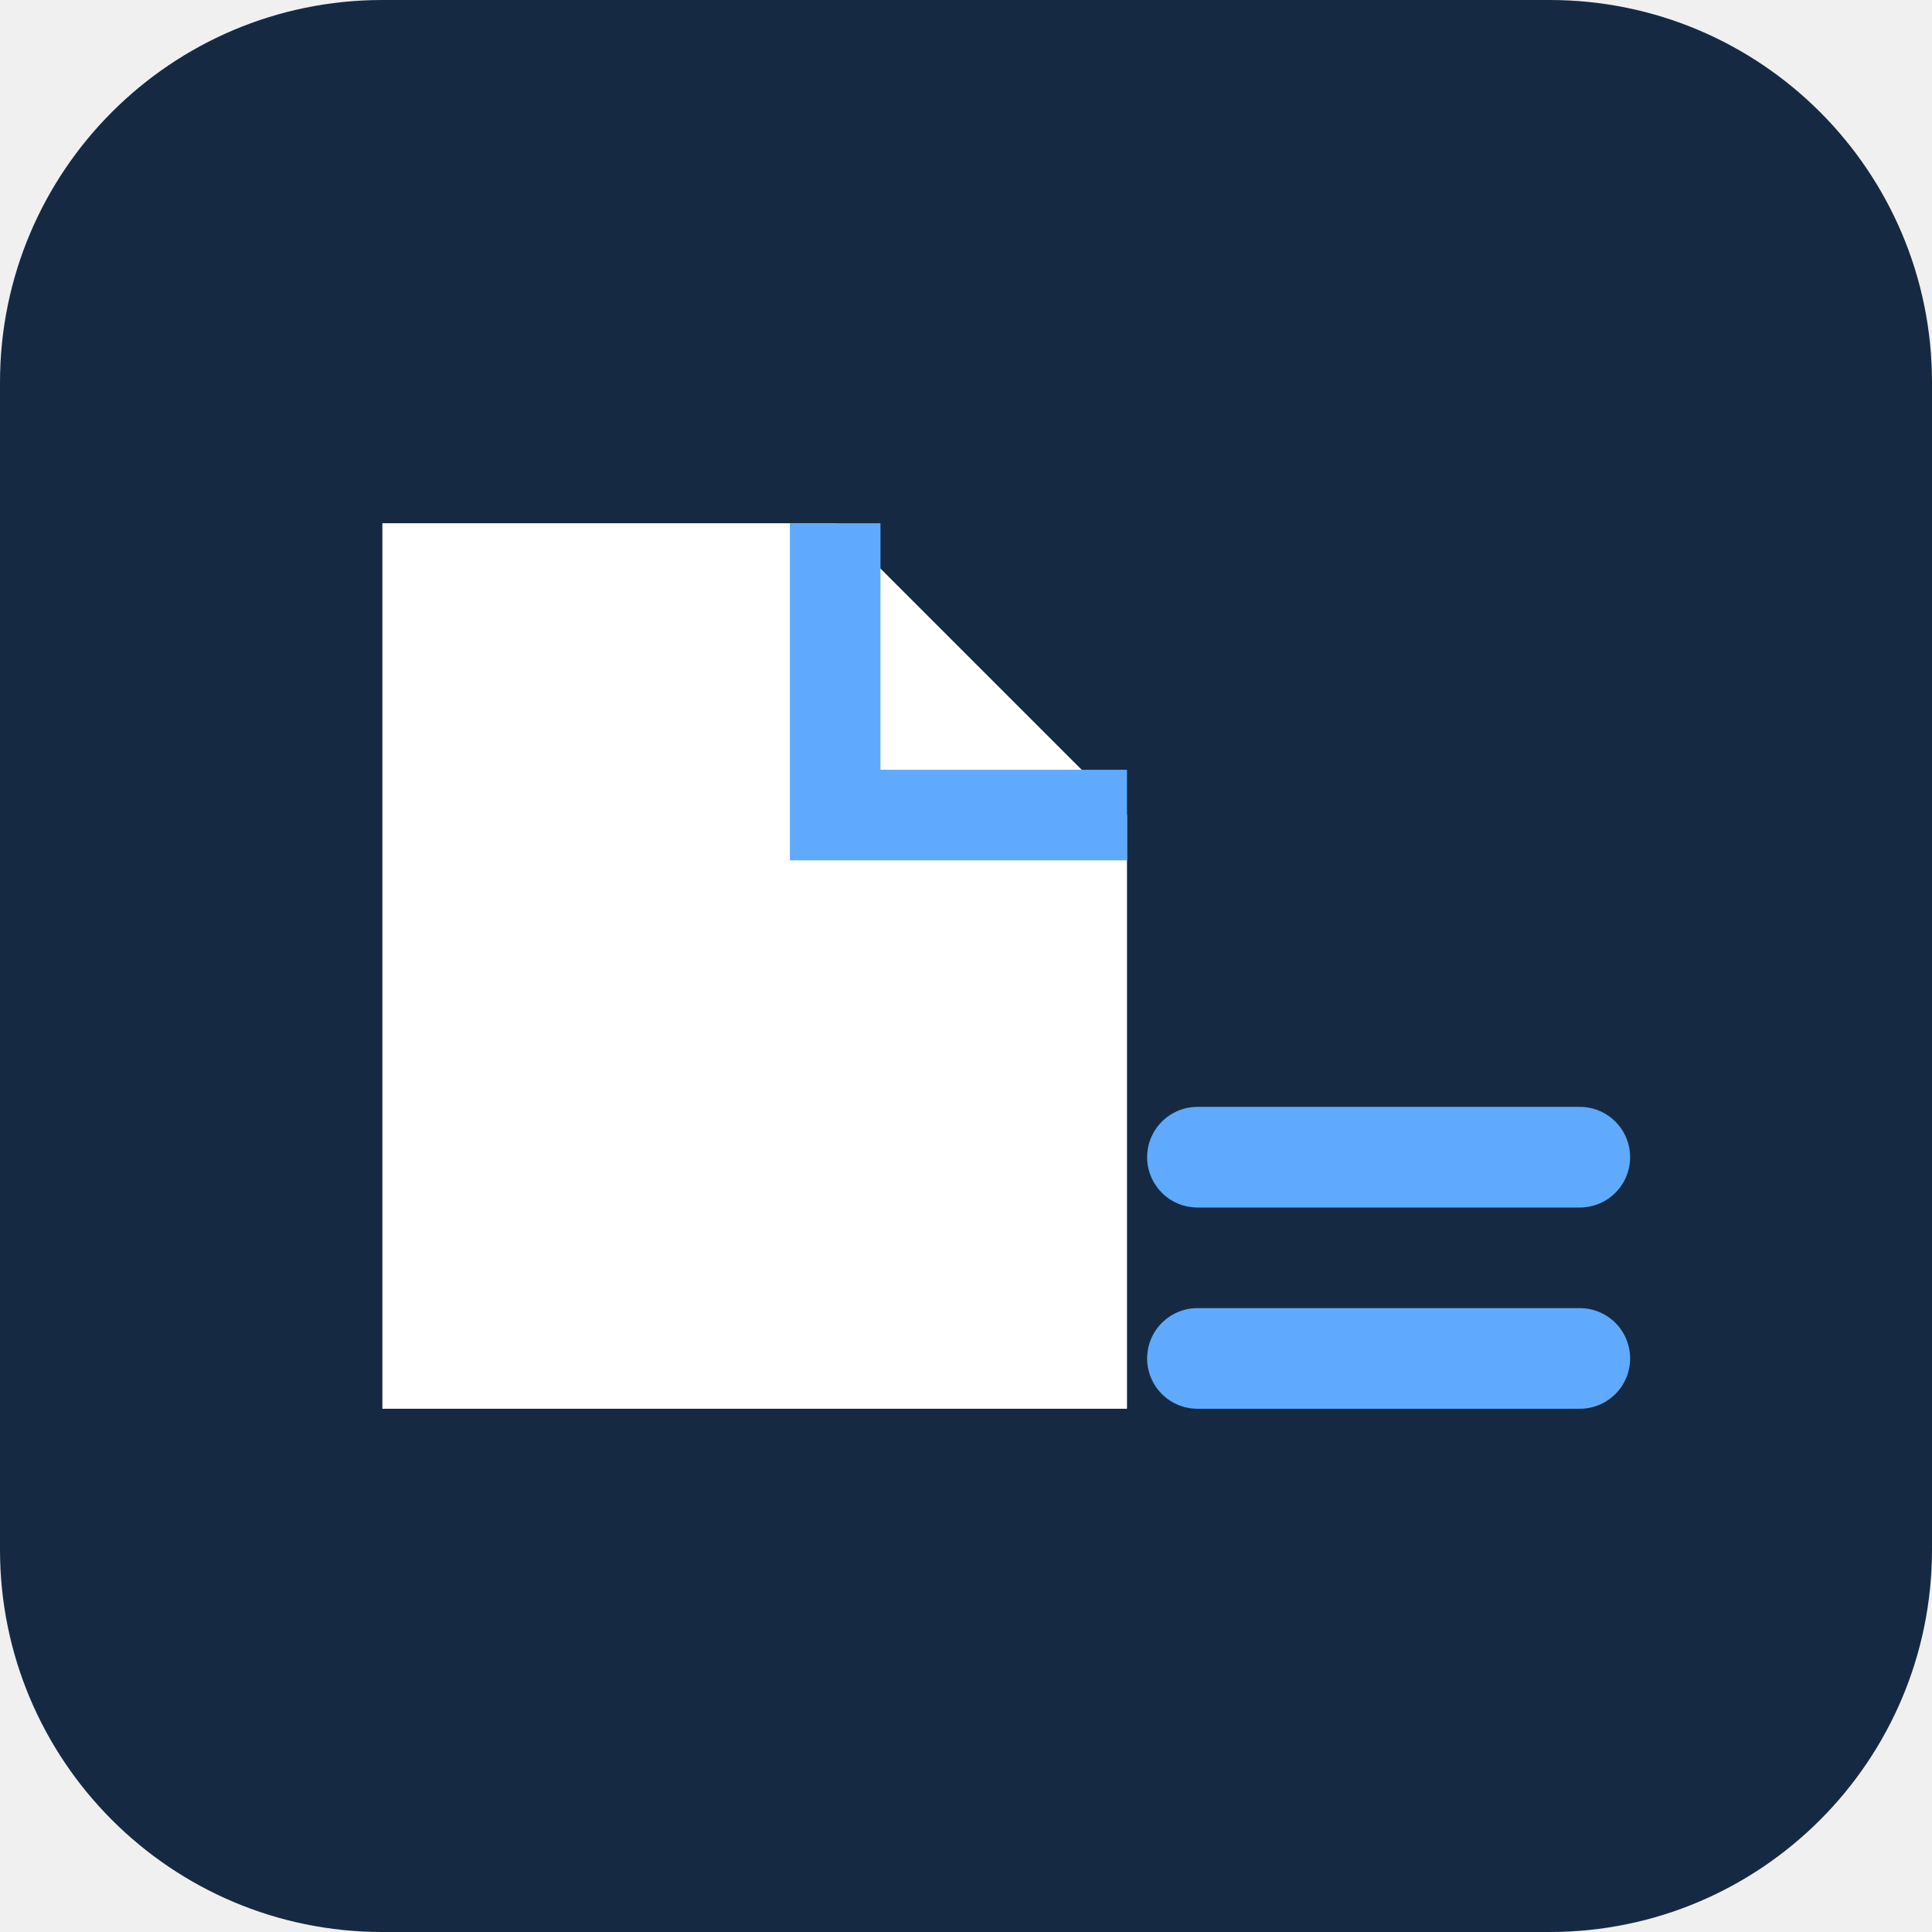
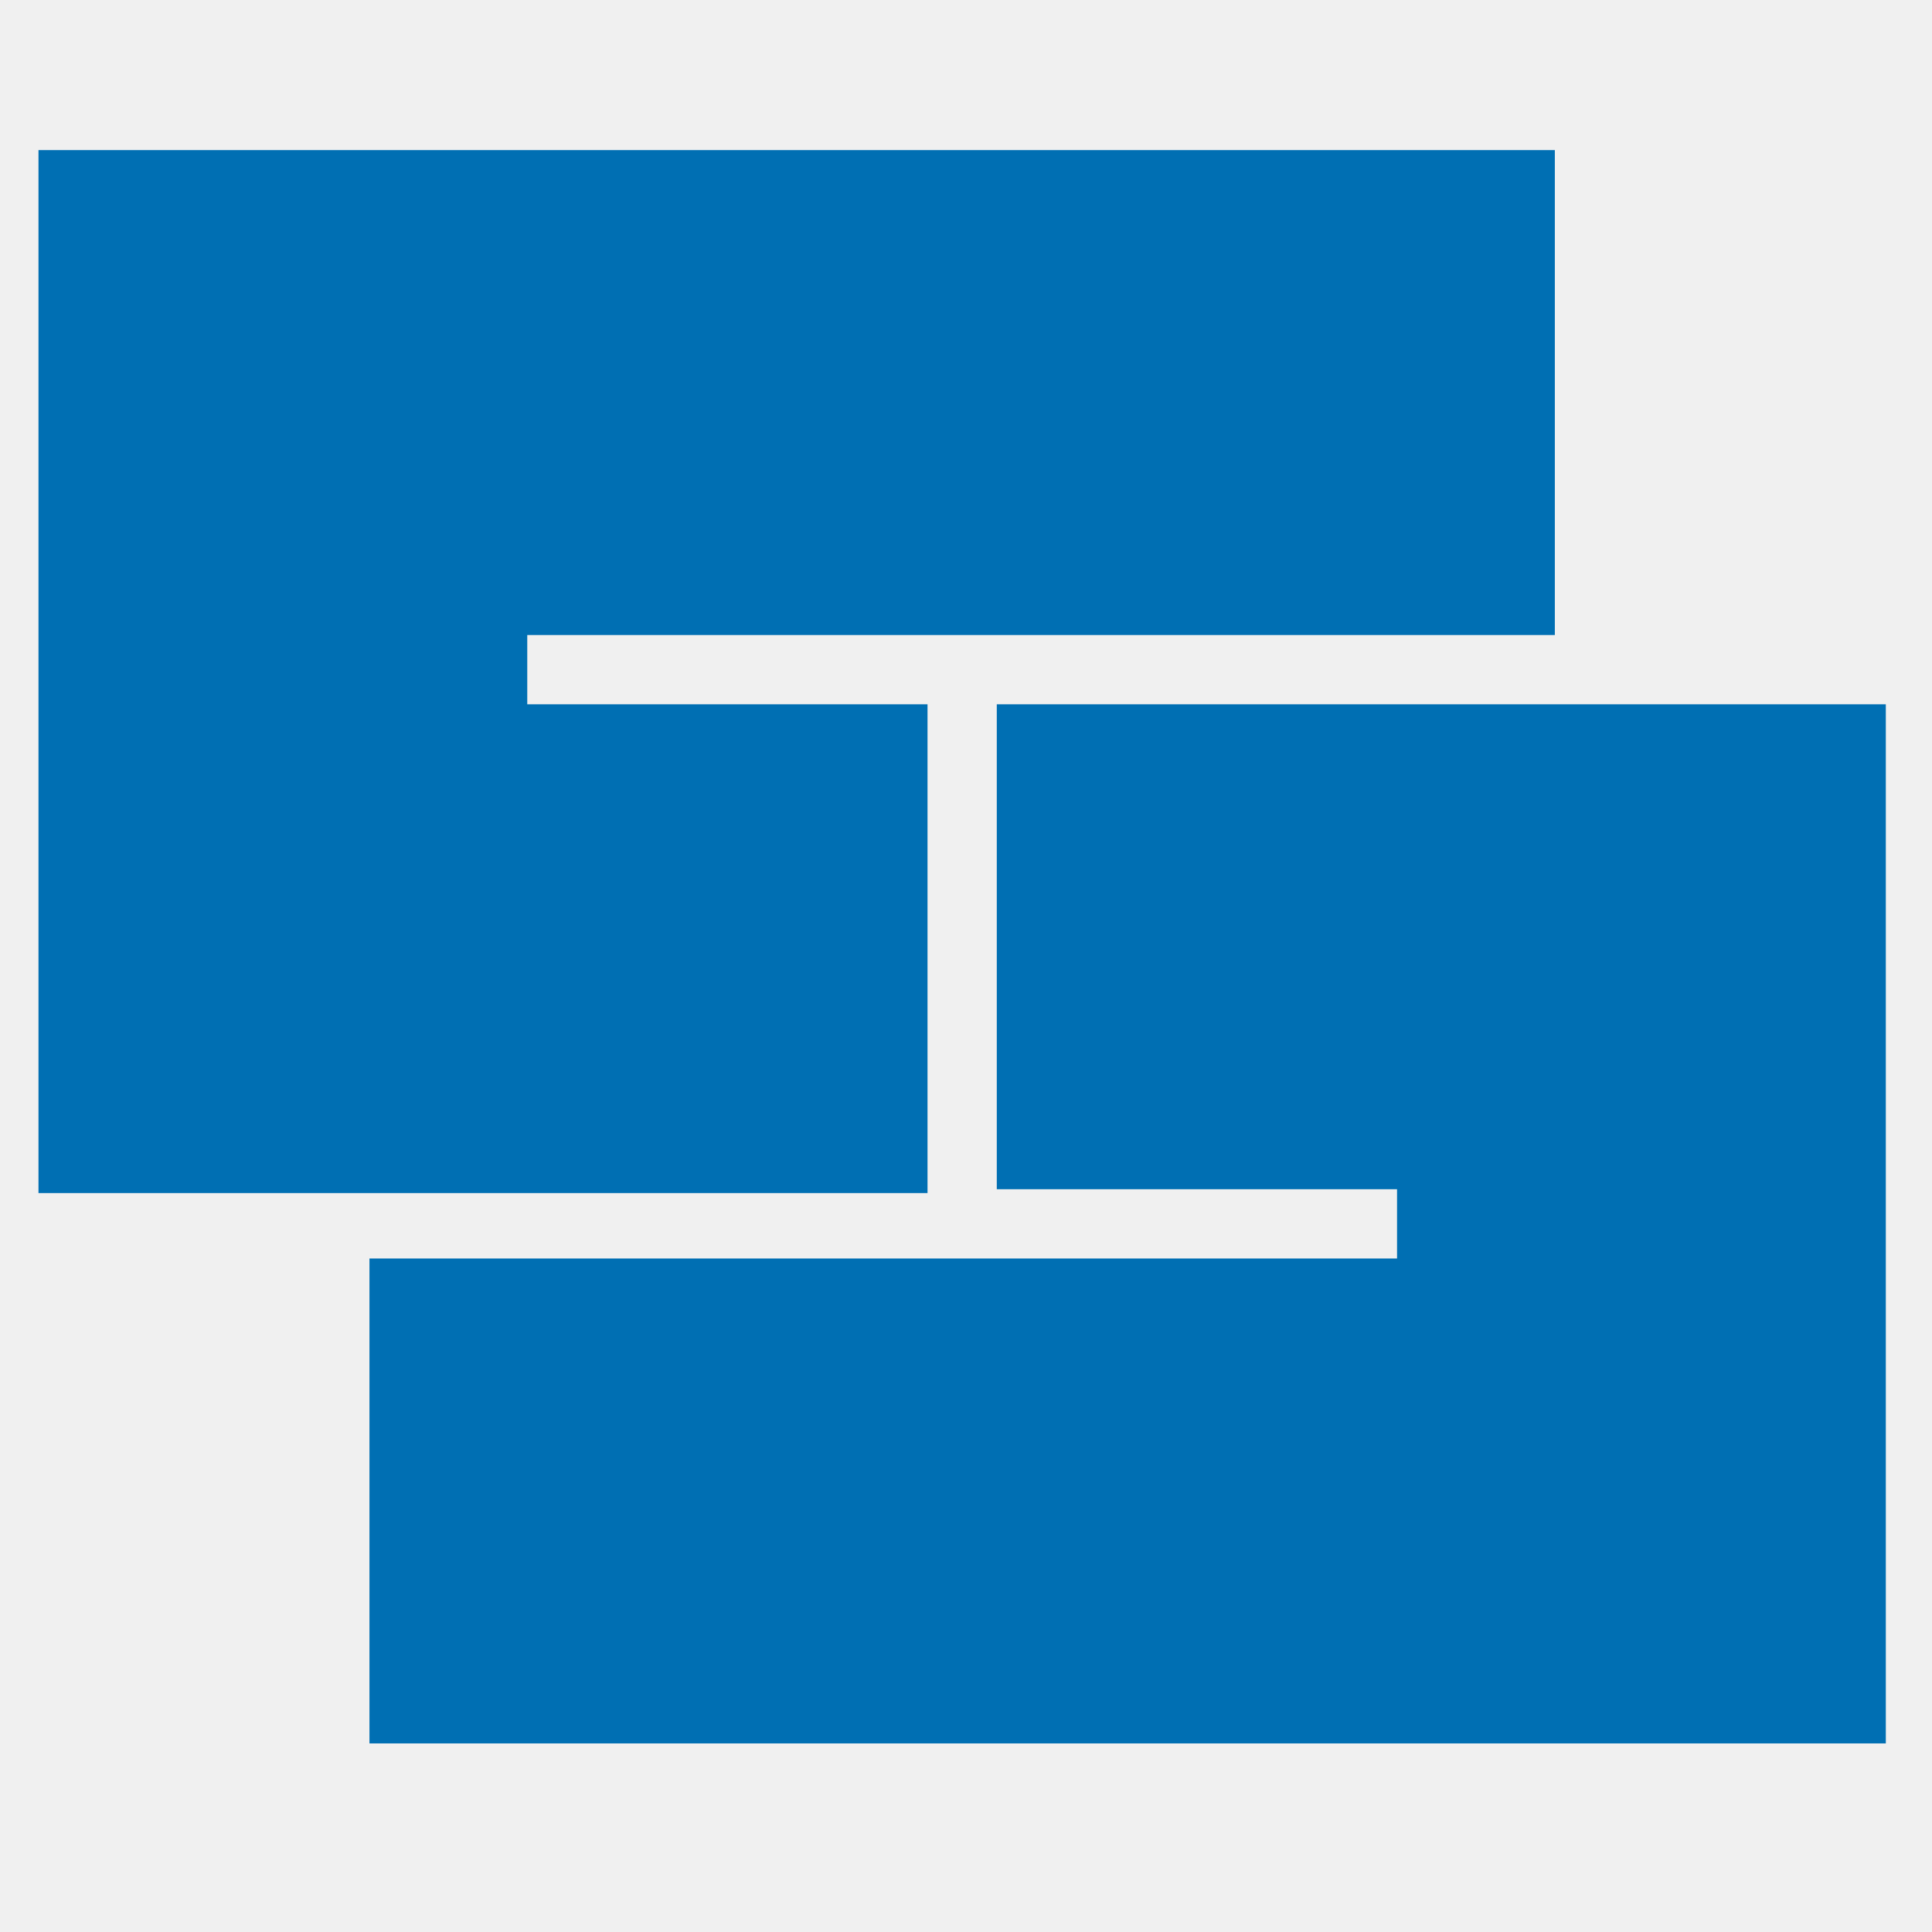
- <svg xmlns="http://www.w3.org/2000/svg" viewBox="0 0 192 192">
-   <rect width="192" height="192" rx="38" fill="#152a42" />
-   <path d="M38 140V52h45l29 29v59z" fill="#fff" />
-   <path d="M83 52v29h29" fill="none" stroke="#5faaff" stroke-width="9" />
-   <path d="M119 115h38M119 135h38" stroke="#5faaff" stroke-width="10" stroke-linecap="round" />
+ <svg xmlns="http://www.w3.org/2000/svg" viewBox="0 0 502 502">
+   <g fill="#006FB3" transform="translate(0 38)">
+     <path d="M10 1H404V127H137V145H241V272H10Z" />
+     <path d="M259 145H490V415H96V289H363V271H259Z" />
+   </g>
</svg>
